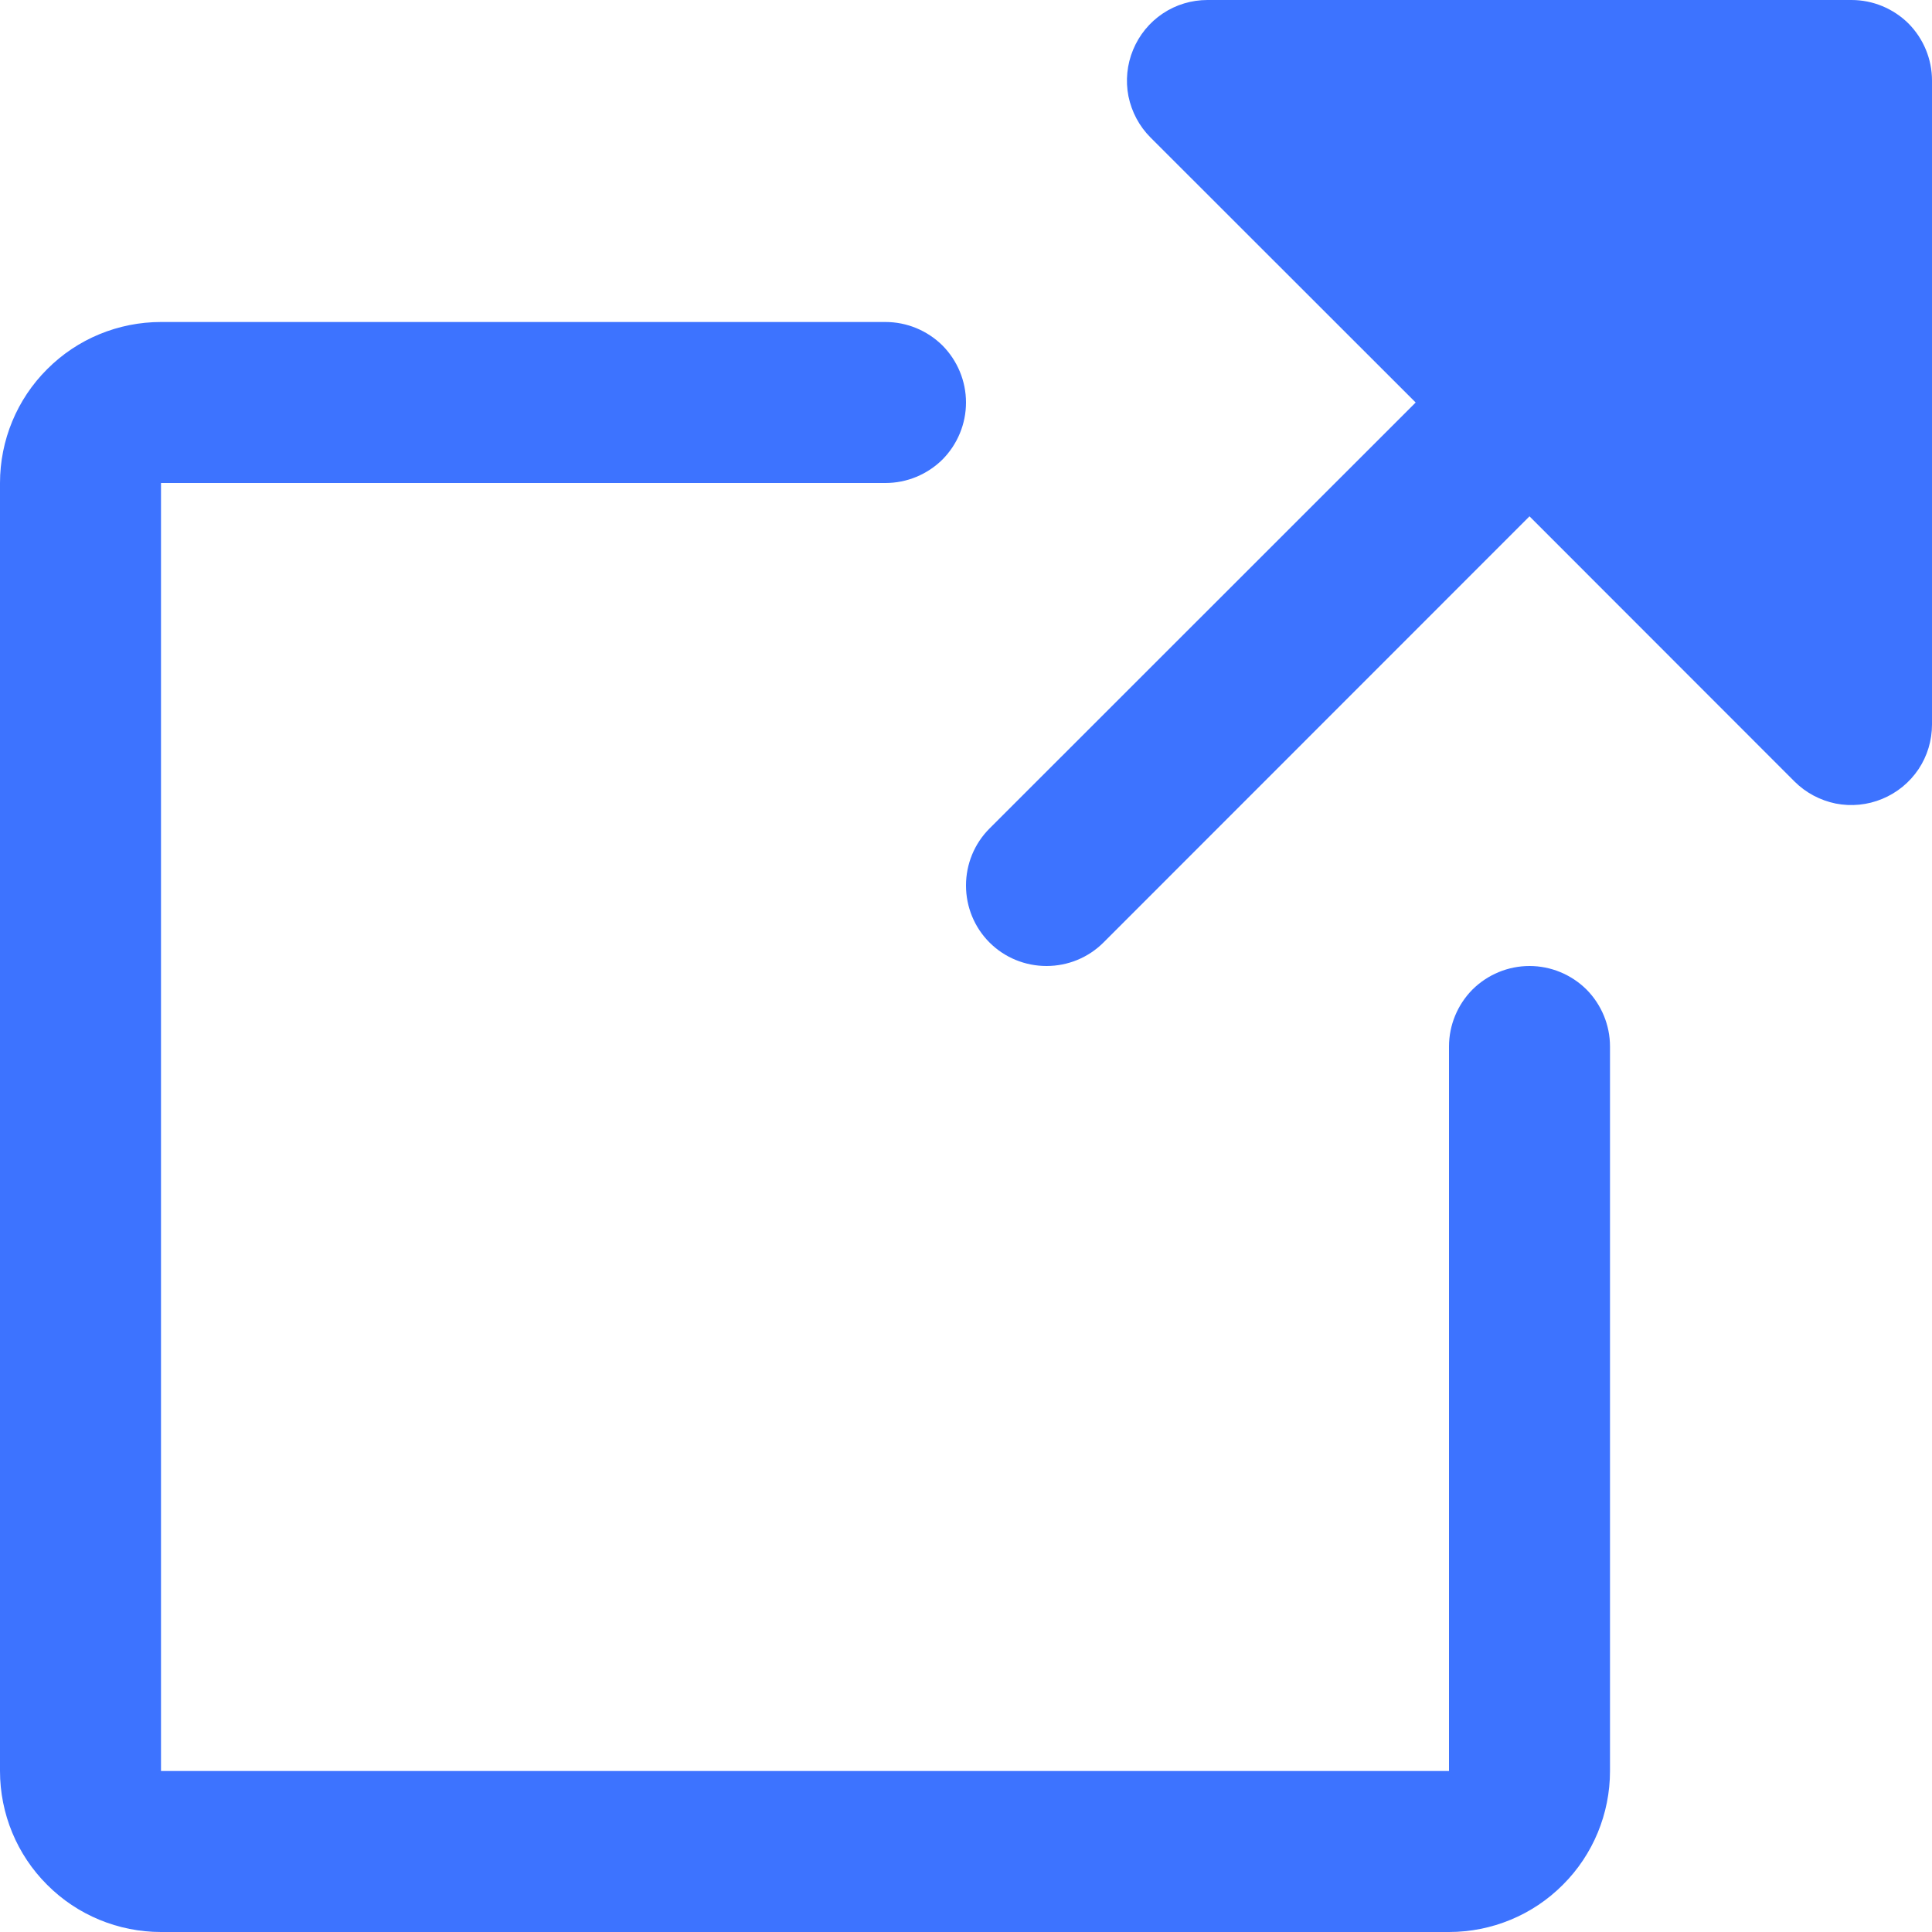
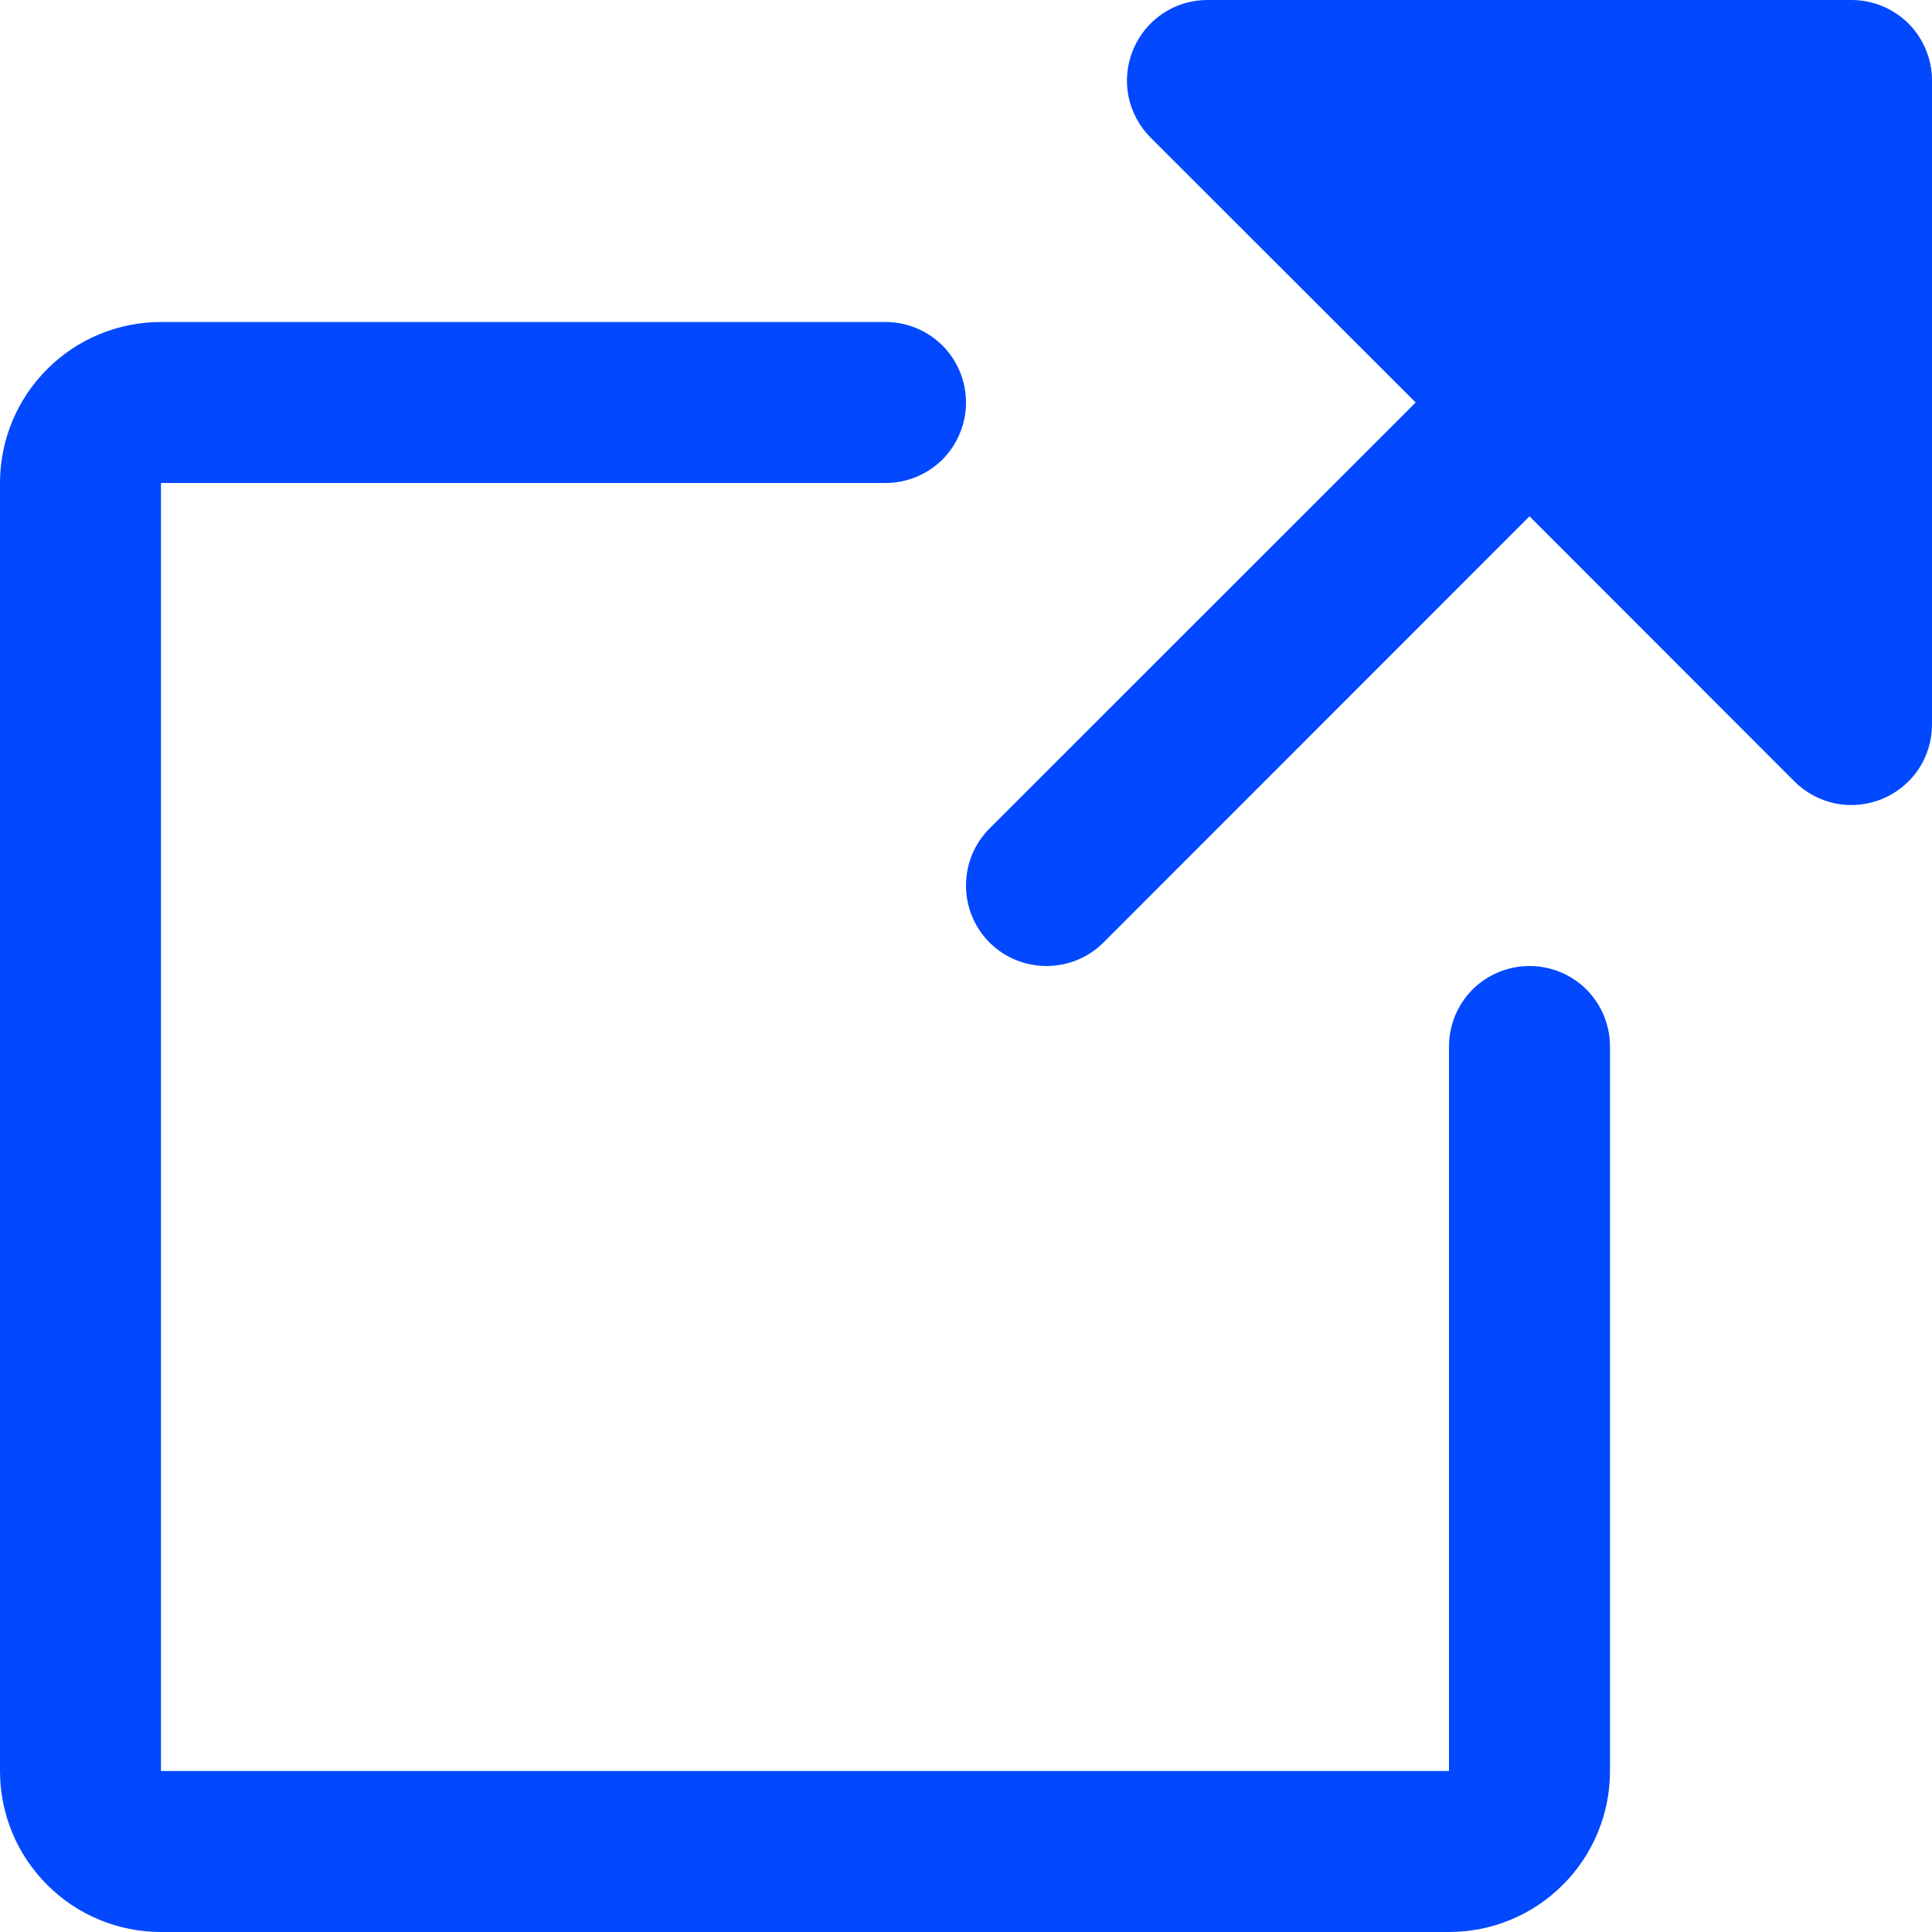
- <svg xmlns="http://www.w3.org/2000/svg" width="12" height="12" viewBox="0 0 12 12" fill="#3D73FF">
-   <path d="M10 6.5V11C10 11.265 9.895 11.52 9.707 11.707C9.52 11.895 9.265 12 9 12H1C0.735 12 0.48 11.895 0.293 11.707C0.105 11.52 0 11.265 0 11V3C0 2.735 0.105 2.48 0.293 2.293C0.48 2.105 0.735 2 1 2H5.5C5.633 2 5.76 2.053 5.854 2.146C5.947 2.24 6 2.367 6 2.5C6 2.633 5.947 2.76 5.854 2.854C5.76 2.947 5.633 3 5.5 3H1V11H9V6.5C9 6.367 9.053 6.24 9.146 6.146C9.24 6.053 9.367 6 9.5 6C9.633 6 9.76 6.053 9.854 6.146C9.947 6.24 10 6.367 10 6.5ZM12 0.5C12 0.367 11.947 0.24 11.854 0.146C11.76 0.053 11.633 1.549e-07 11.5 1.549e-07H7.5C7.401 -7.77138e-05 7.304 0.029 7.222 0.084C7.14 0.139 7.076 0.217 7.038 0.309C7 0.4 6.99 0.501 7.009 0.598C7.029 0.695 7.076 0.784 7.146 0.854L8.793 2.5L6.146 5.146C6.052 5.24 6 5.367 6 5.5C6 5.633 6.052 5.76 6.146 5.854C6.24 5.948 6.367 6 6.5 6C6.633 6 6.76 5.948 6.854 5.854L9.5 3.207L11.146 4.854C11.216 4.924 11.305 4.971 11.402 4.991C11.499 5.01 11.6 5 11.691 4.962C11.783 4.924 11.861 4.86 11.916 4.778C11.971 4.696 12 4.599 12 4.5V0.5Z" fill="#3D73FF" />
+ <svg xmlns="http://www.w3.org/2000/svg" width="12" height="12" viewBox="0 0 12 12" fill="#0148FE">
+   <path d="M10 6.5V11C10 11.265 9.895 11.52 9.707 11.707C9.52 11.895 9.265 12 9 12H1C0.735 12 0.48 11.895 0.293 11.707C0.105 11.52 0 11.265 0 11V3C0 2.735 0.105 2.48 0.293 2.293C0.48 2.105 0.735 2 1 2H5.5C5.633 2 5.76 2.053 5.854 2.146C5.947 2.24 6 2.367 6 2.5C6 2.633 5.947 2.76 5.854 2.854C5.76 2.947 5.633 3 5.5 3H1V11H9V6.5C9 6.367 9.053 6.24 9.146 6.146C9.24 6.053 9.367 6 9.5 6C9.633 6 9.76 6.053 9.854 6.146C9.947 6.24 10 6.367 10 6.5ZM12 0.5C12 0.367 11.947 0.24 11.854 0.146C11.76 0.053 11.633 1.549e-07 11.5 1.549e-07H7.5C7.401 -7.77138e-05 7.304 0.029 7.222 0.084C7.14 0.139 7.076 0.217 7.038 0.309C7 0.4 6.99 0.501 7.009 0.598C7.029 0.695 7.076 0.784 7.146 0.854L8.793 2.5L6.146 5.146C6.052 5.24 6 5.367 6 5.5C6 5.633 6.052 5.76 6.146 5.854C6.24 5.948 6.367 6 6.5 6C6.633 6 6.76 5.948 6.854 5.854L9.5 3.207L11.146 4.854C11.216 4.924 11.305 4.971 11.402 4.991C11.499 5.01 11.6 5 11.691 4.962C11.783 4.924 11.861 4.86 11.916 4.778C11.971 4.696 12 4.599 12 4.5V0.5Z" />
</svg>
